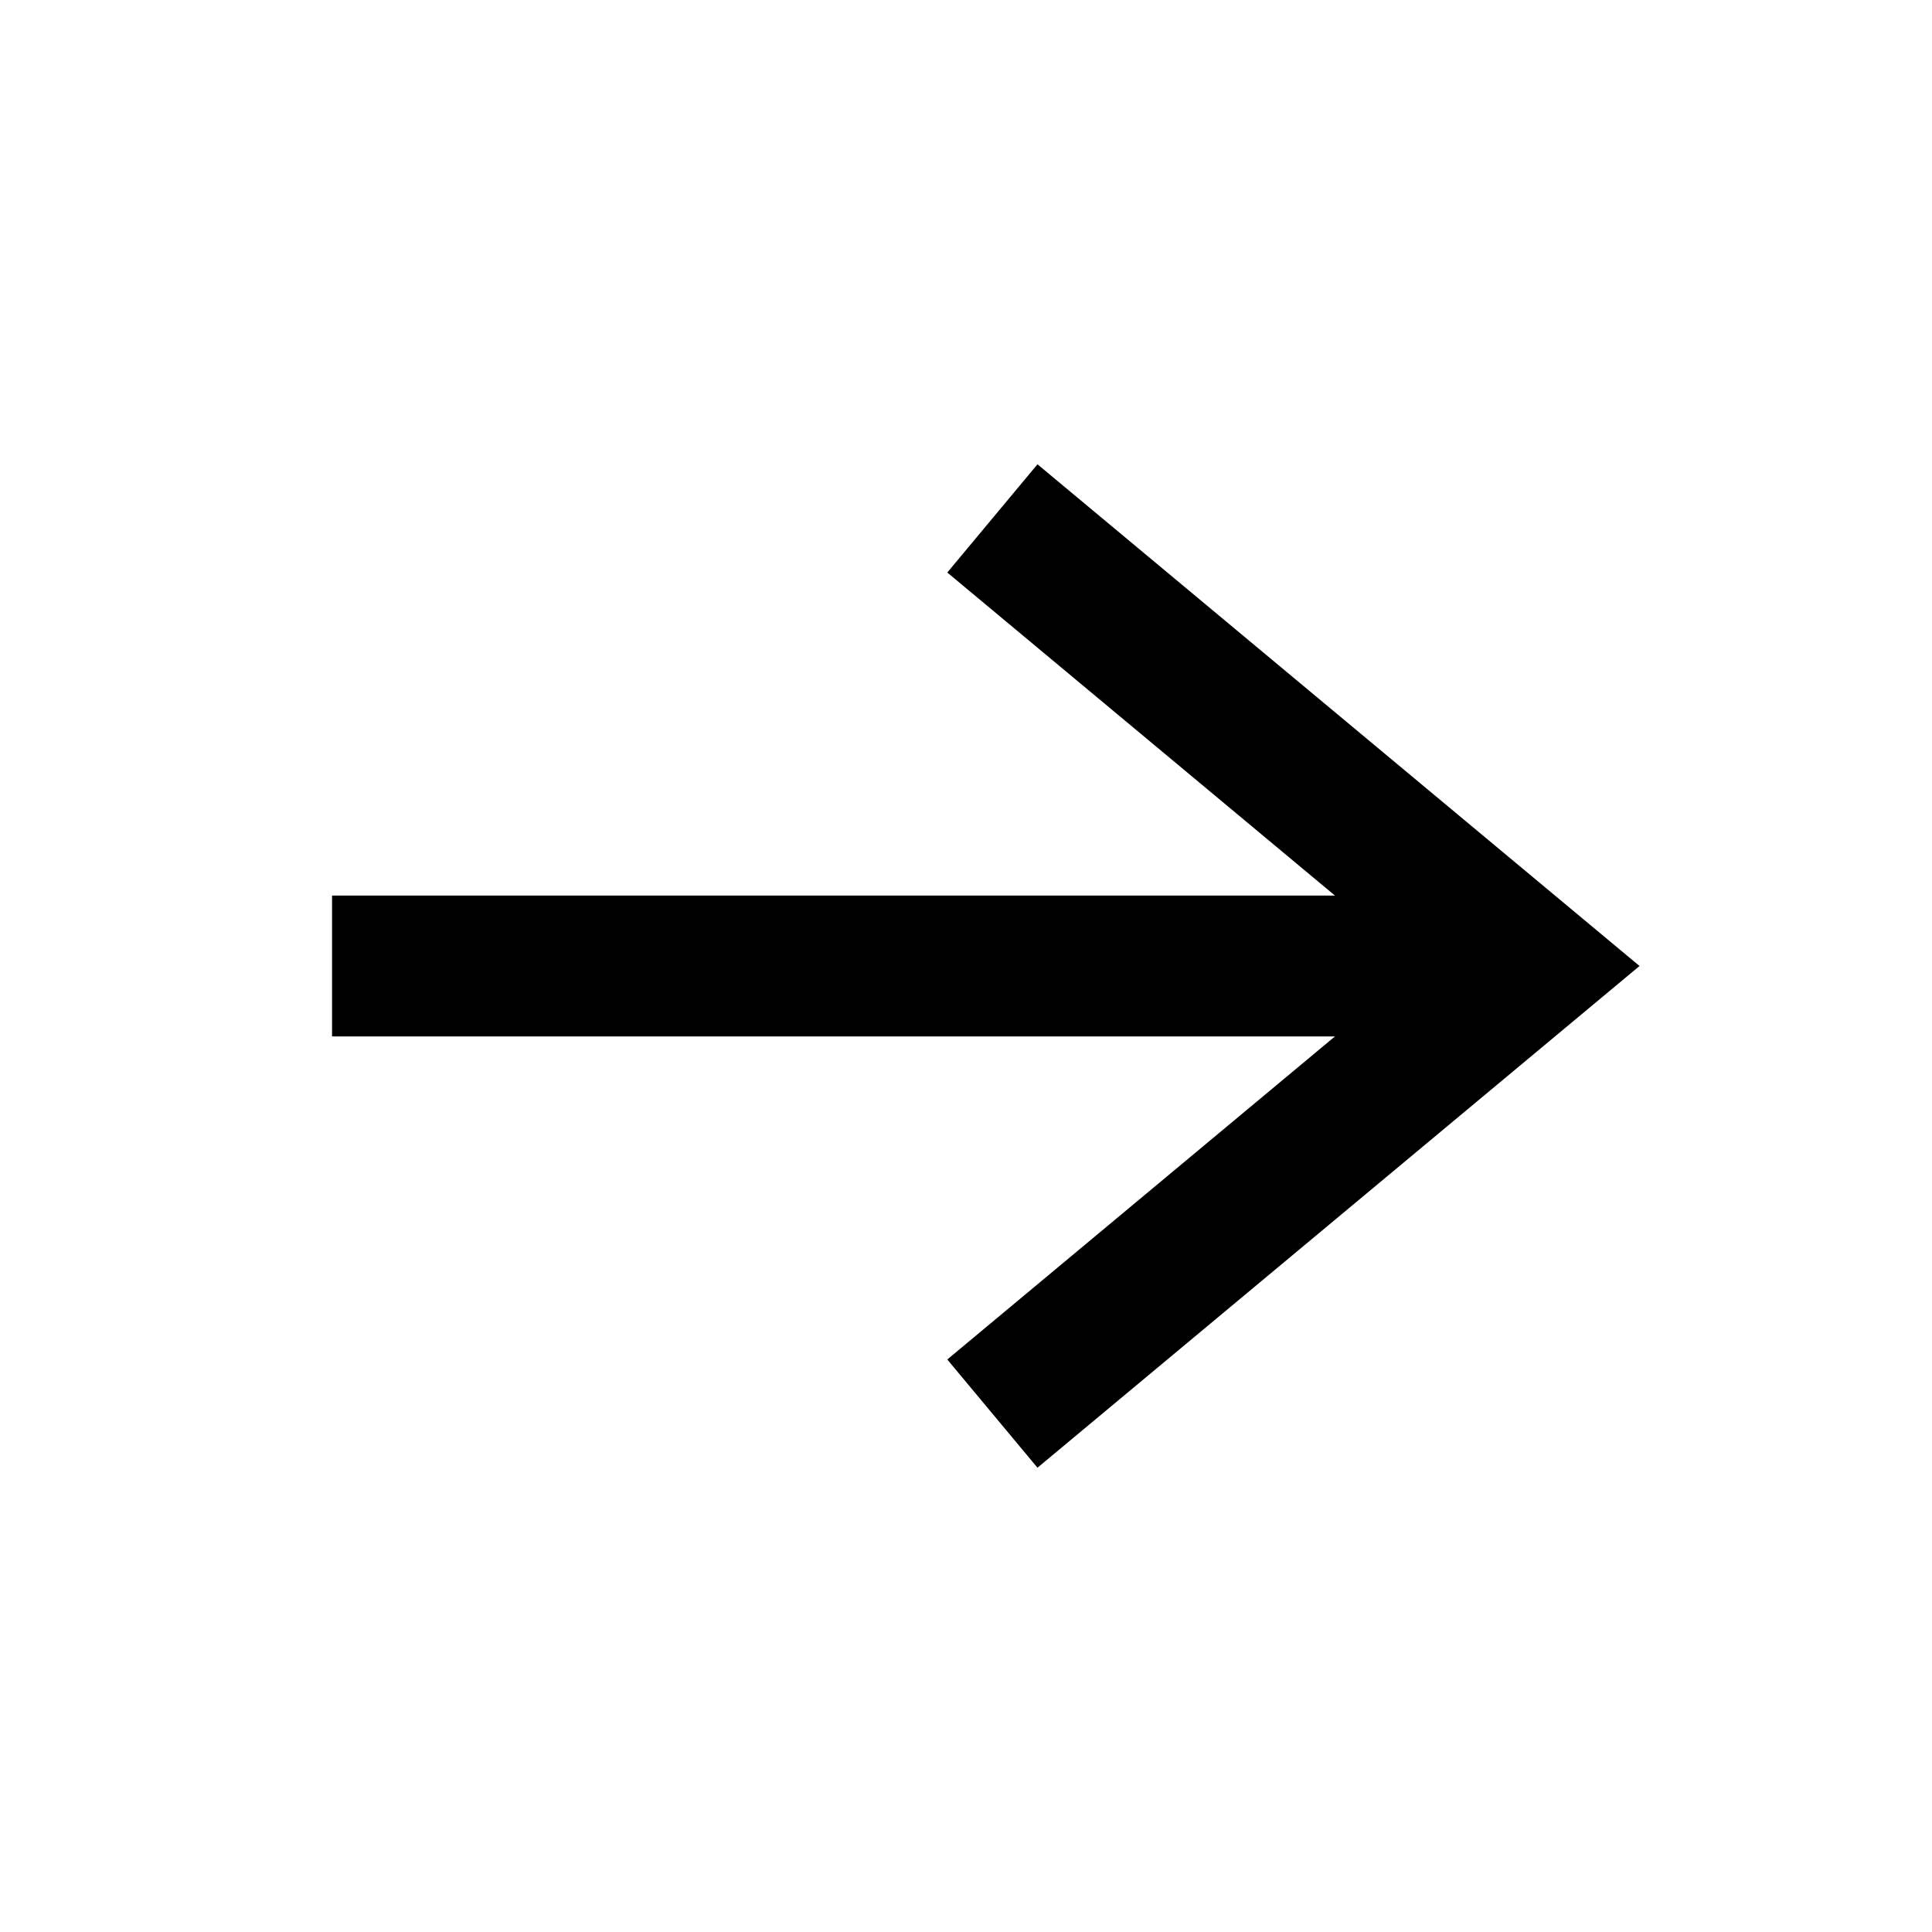
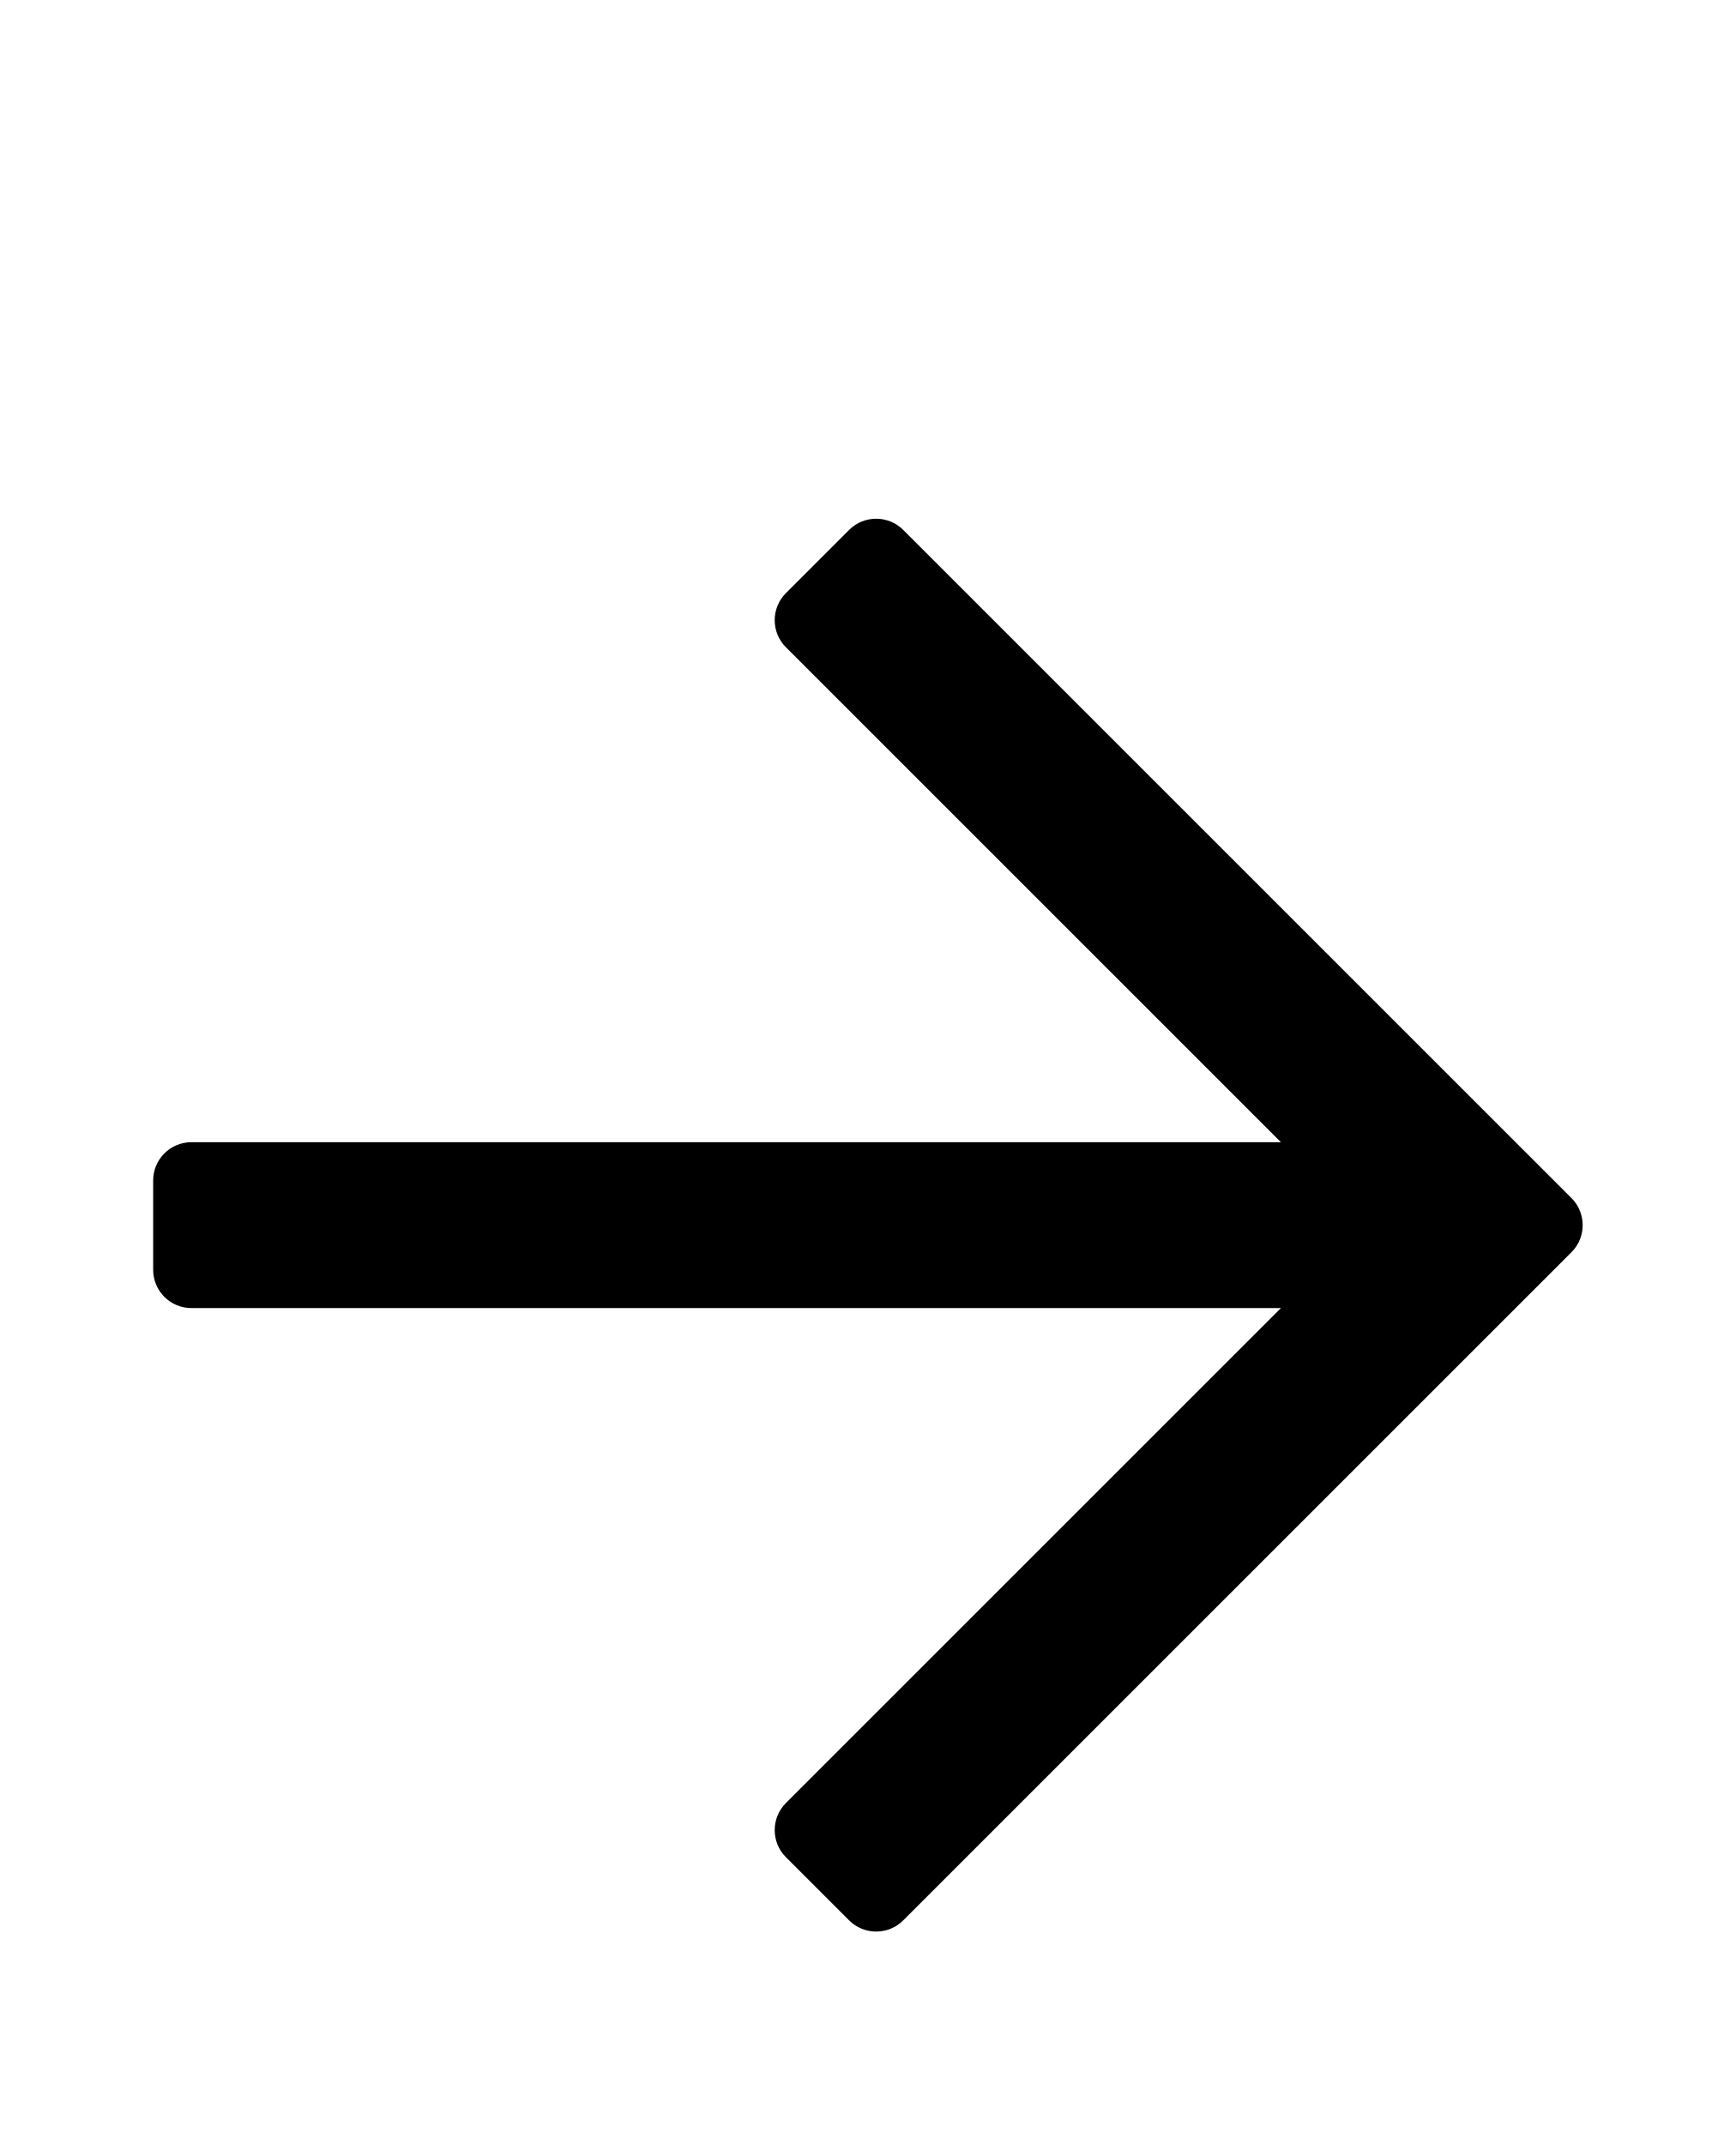
- <svg xmlns="http://www.w3.org/2000/svg" viewBox="0 0 24 24" fill="none">
-   <path d="M5 12h12" stroke="currentColor" stroke-width="1.75" stroke-linecap="square" />
-   <path d="M13 7l6 5-6 5" fill="none" stroke="currentColor" stroke-width="1.75" stroke-linecap="square" stroke-linejoin="miter" />
+ <svg xmlns="http://www.w3.org/2000/svg" viewBox="-48 -64 544 672" fill="currentColor" aria-hidden="true">
+   <g transform="translate(0 512) scale(1 -1)">
+     <path d="M218.101 409.899c4.687 4.687 12.284 4.687 16.971 0l209.415 -209.414c4.686 -4.688 4.686 -12.285 0 -16.972l-209.414 -209.414c-4.688 -4.686 -12.285 -4.686 -16.972 0l-19.799 19.8c-4.686 4.687 -4.686 12.284 0 16.971 l155.13 155.13h-341.432c-6.627 0 -12 5.373 -12 12v28c0 6.627 5.373 12 12 12h341.432l-155.13 155.129c-4.686 4.688 -4.686 12.285 0 16.971z" />
+   </g>
</svg>
